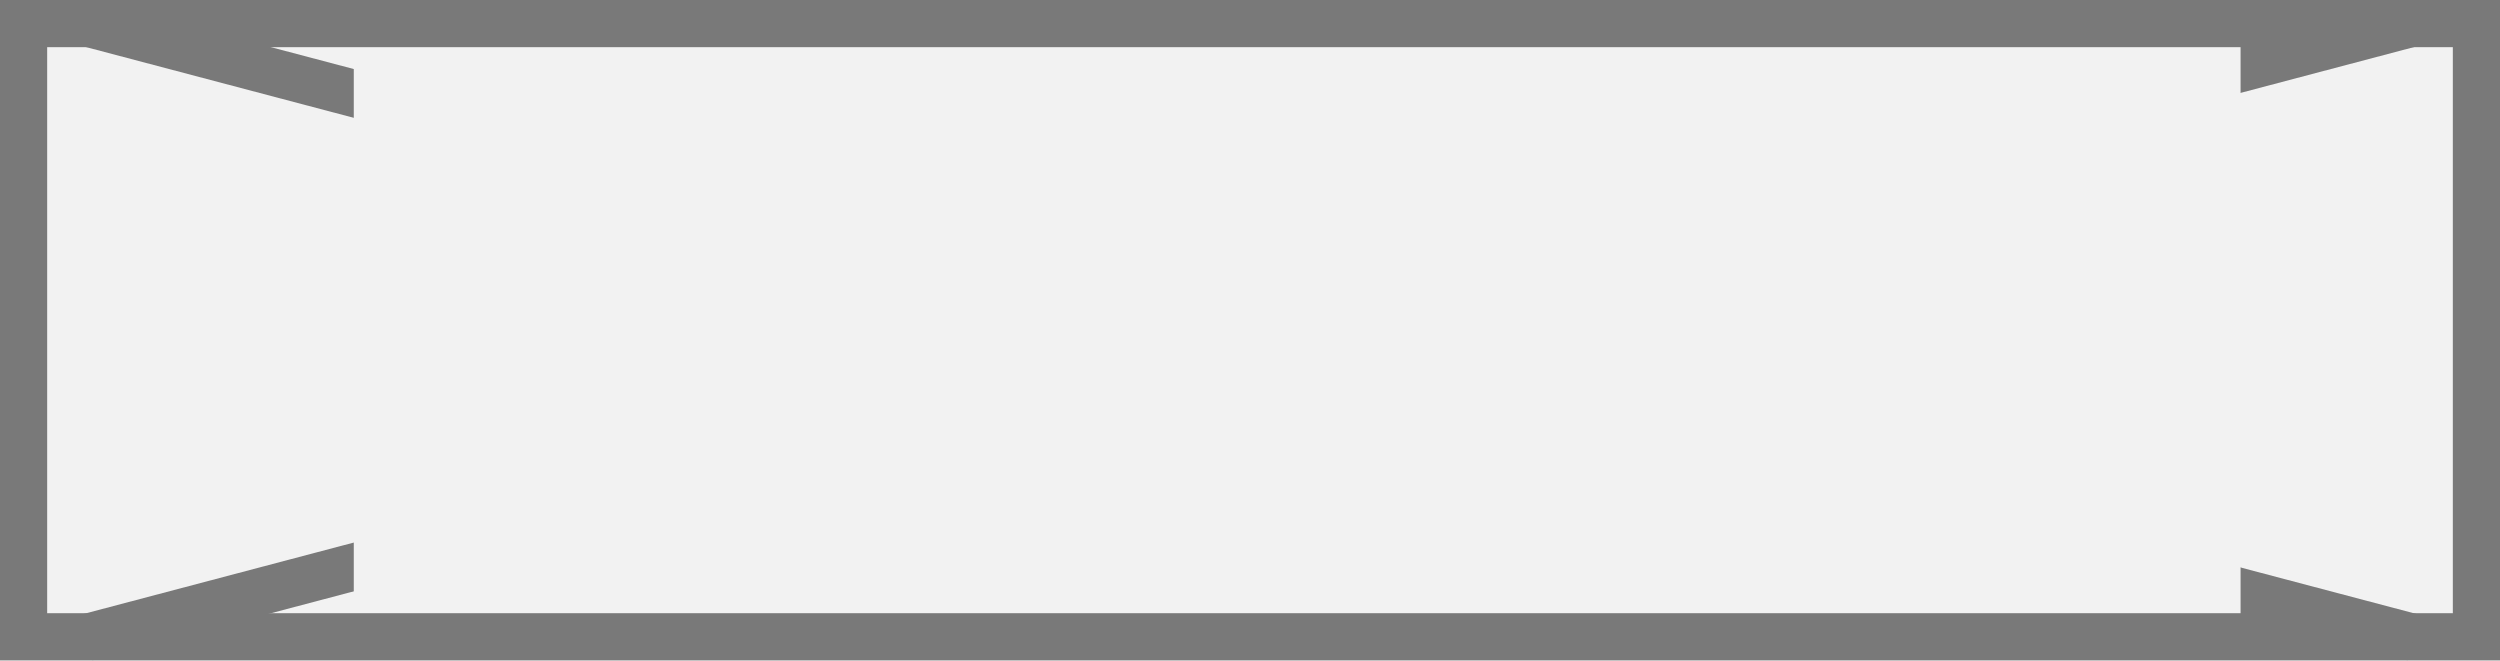
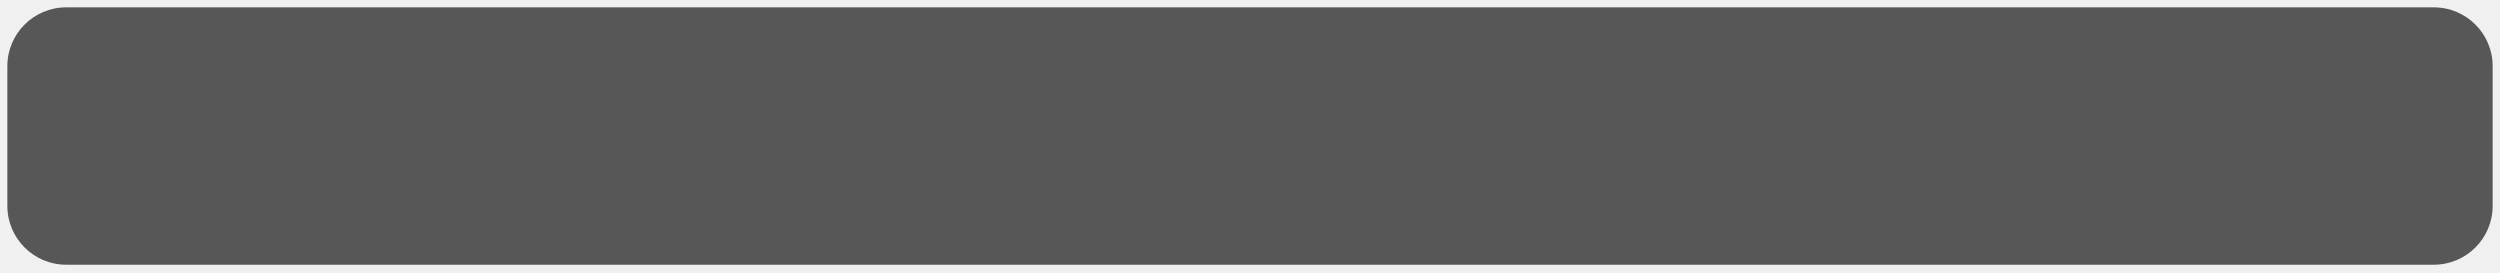
- <svg xmlns="http://www.w3.org/2000/svg" version="1.1" width="53px" height="14px">
-   <defs>
-     <mask fill="white" id="clip6873">
-       <path d="M 176.5 603  L 216.5 603  L 216.5 625  L 176.5 625  Z M 169 606  L 222 606  L 222 620  L 169 620  Z " fill-rule="evenodd" />
-     </mask>
-   </defs>
-   <g transform="matrix(1 0 0 1 -169 -606 )">
-     <path d="M 169.5 606.5  L 221.5 606.5  L 221.5 619.5  L 169.5 619.5  L 169.5 606.5  Z " fill-rule="nonzero" fill="#f2f2f2" stroke="none" />
-     <path d="M 169.5 606.5  L 221.5 606.5  L 221.5 619.5  L 169.5 619.5  L 169.5 606.5  Z " stroke-width="1" stroke="#797979" fill="none" />
-     <path d="M 170.83 606.483  L 220.17 619.517  M 220.17 606.483  L 170.83 619.517  " stroke-width="1" stroke="#797979" fill="none" mask="url(#clip6873)" />
+ <svg xmlns="http://www.w3.org/2000/svg" version="1.1" width="340px" height="37px">
+   <g transform="matrix(1 0 0 1 -90 -176 )">
+     <path d="M 91 185  A 8 8 0 0 1 99 177 L 421 177  A 8 8 0 0 1 429 185 L 429 204  A 8 8 0 0 1 421 212 L 99 212  A 8 8 0 0 1 91 204 L 91 185  Z " fill-rule="nonzero" fill="#575757" stroke="none" />
  </g>
</svg>
